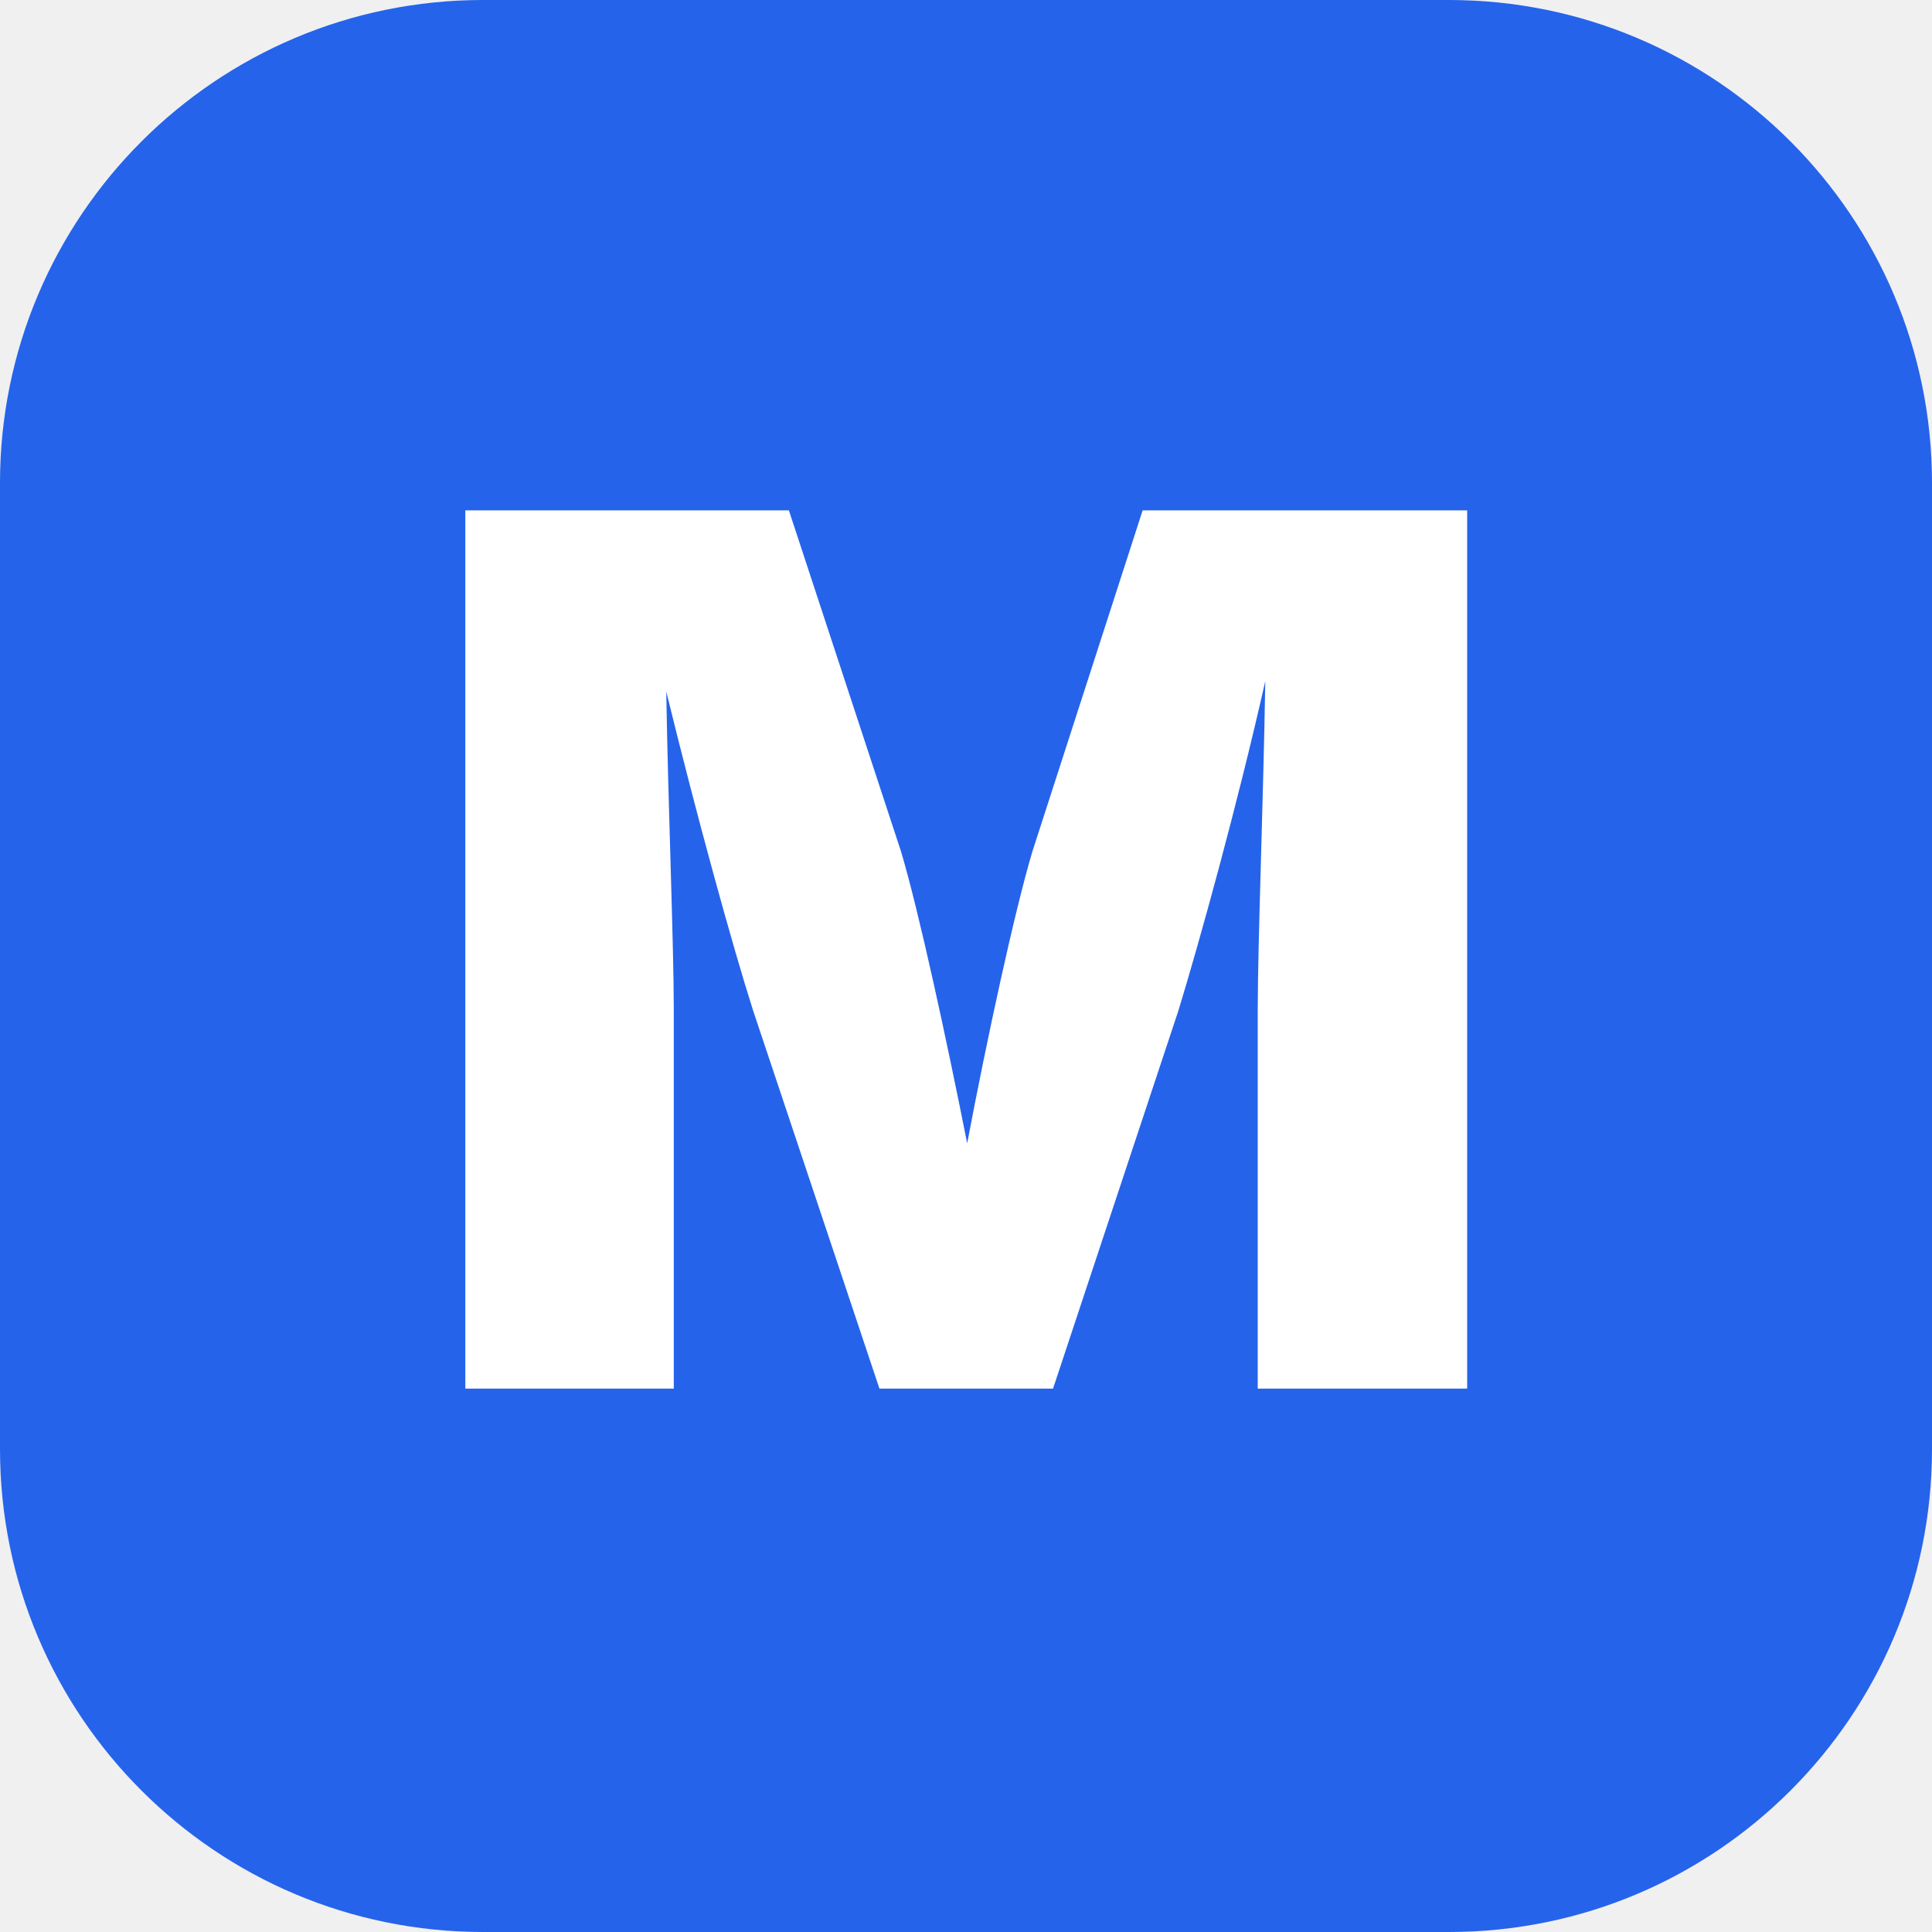
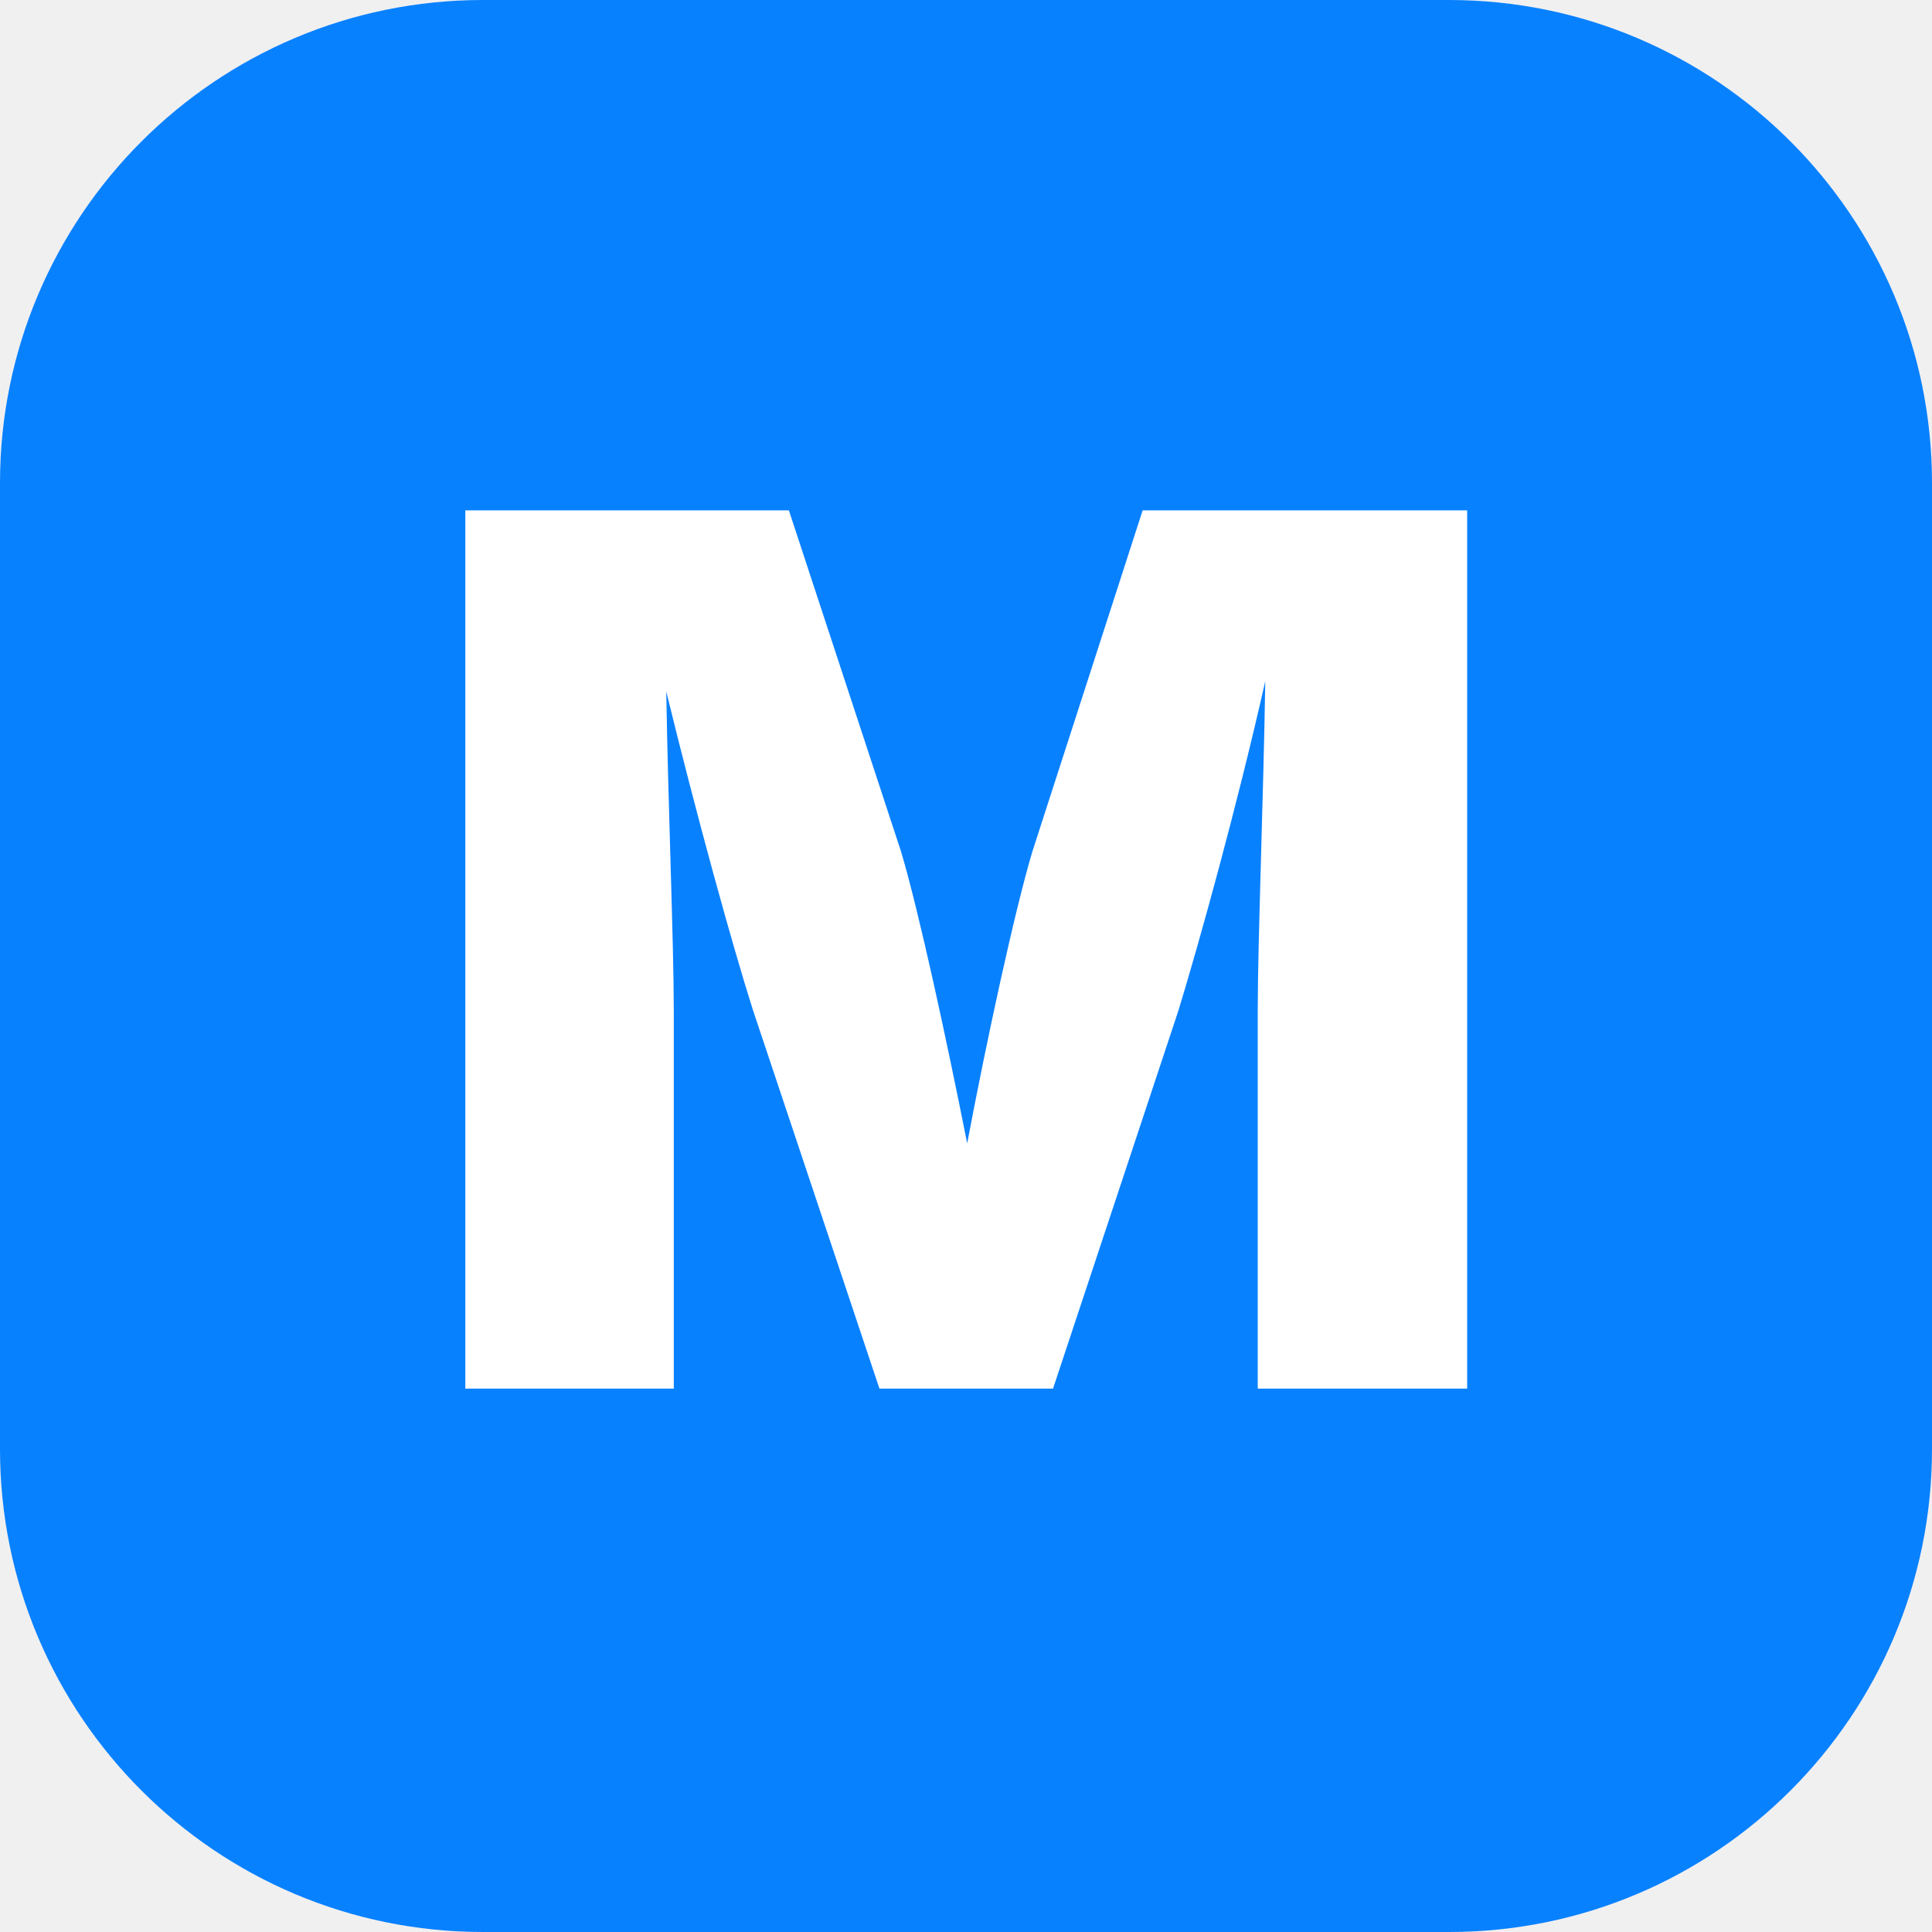
<svg xmlns="http://www.w3.org/2000/svg" viewBox="0 0 32 32">
-   <rect width="32" height="32" rx="8" fill="#2563EB" />
+   <rect width="32" height="32" rx="8" fill="#0881FF" />
  <text x="16" y="23" text-anchor="middle" fill="white" font-family="Inter, system-ui" font-size="20" font-weight="800">M</text>
</svg>
